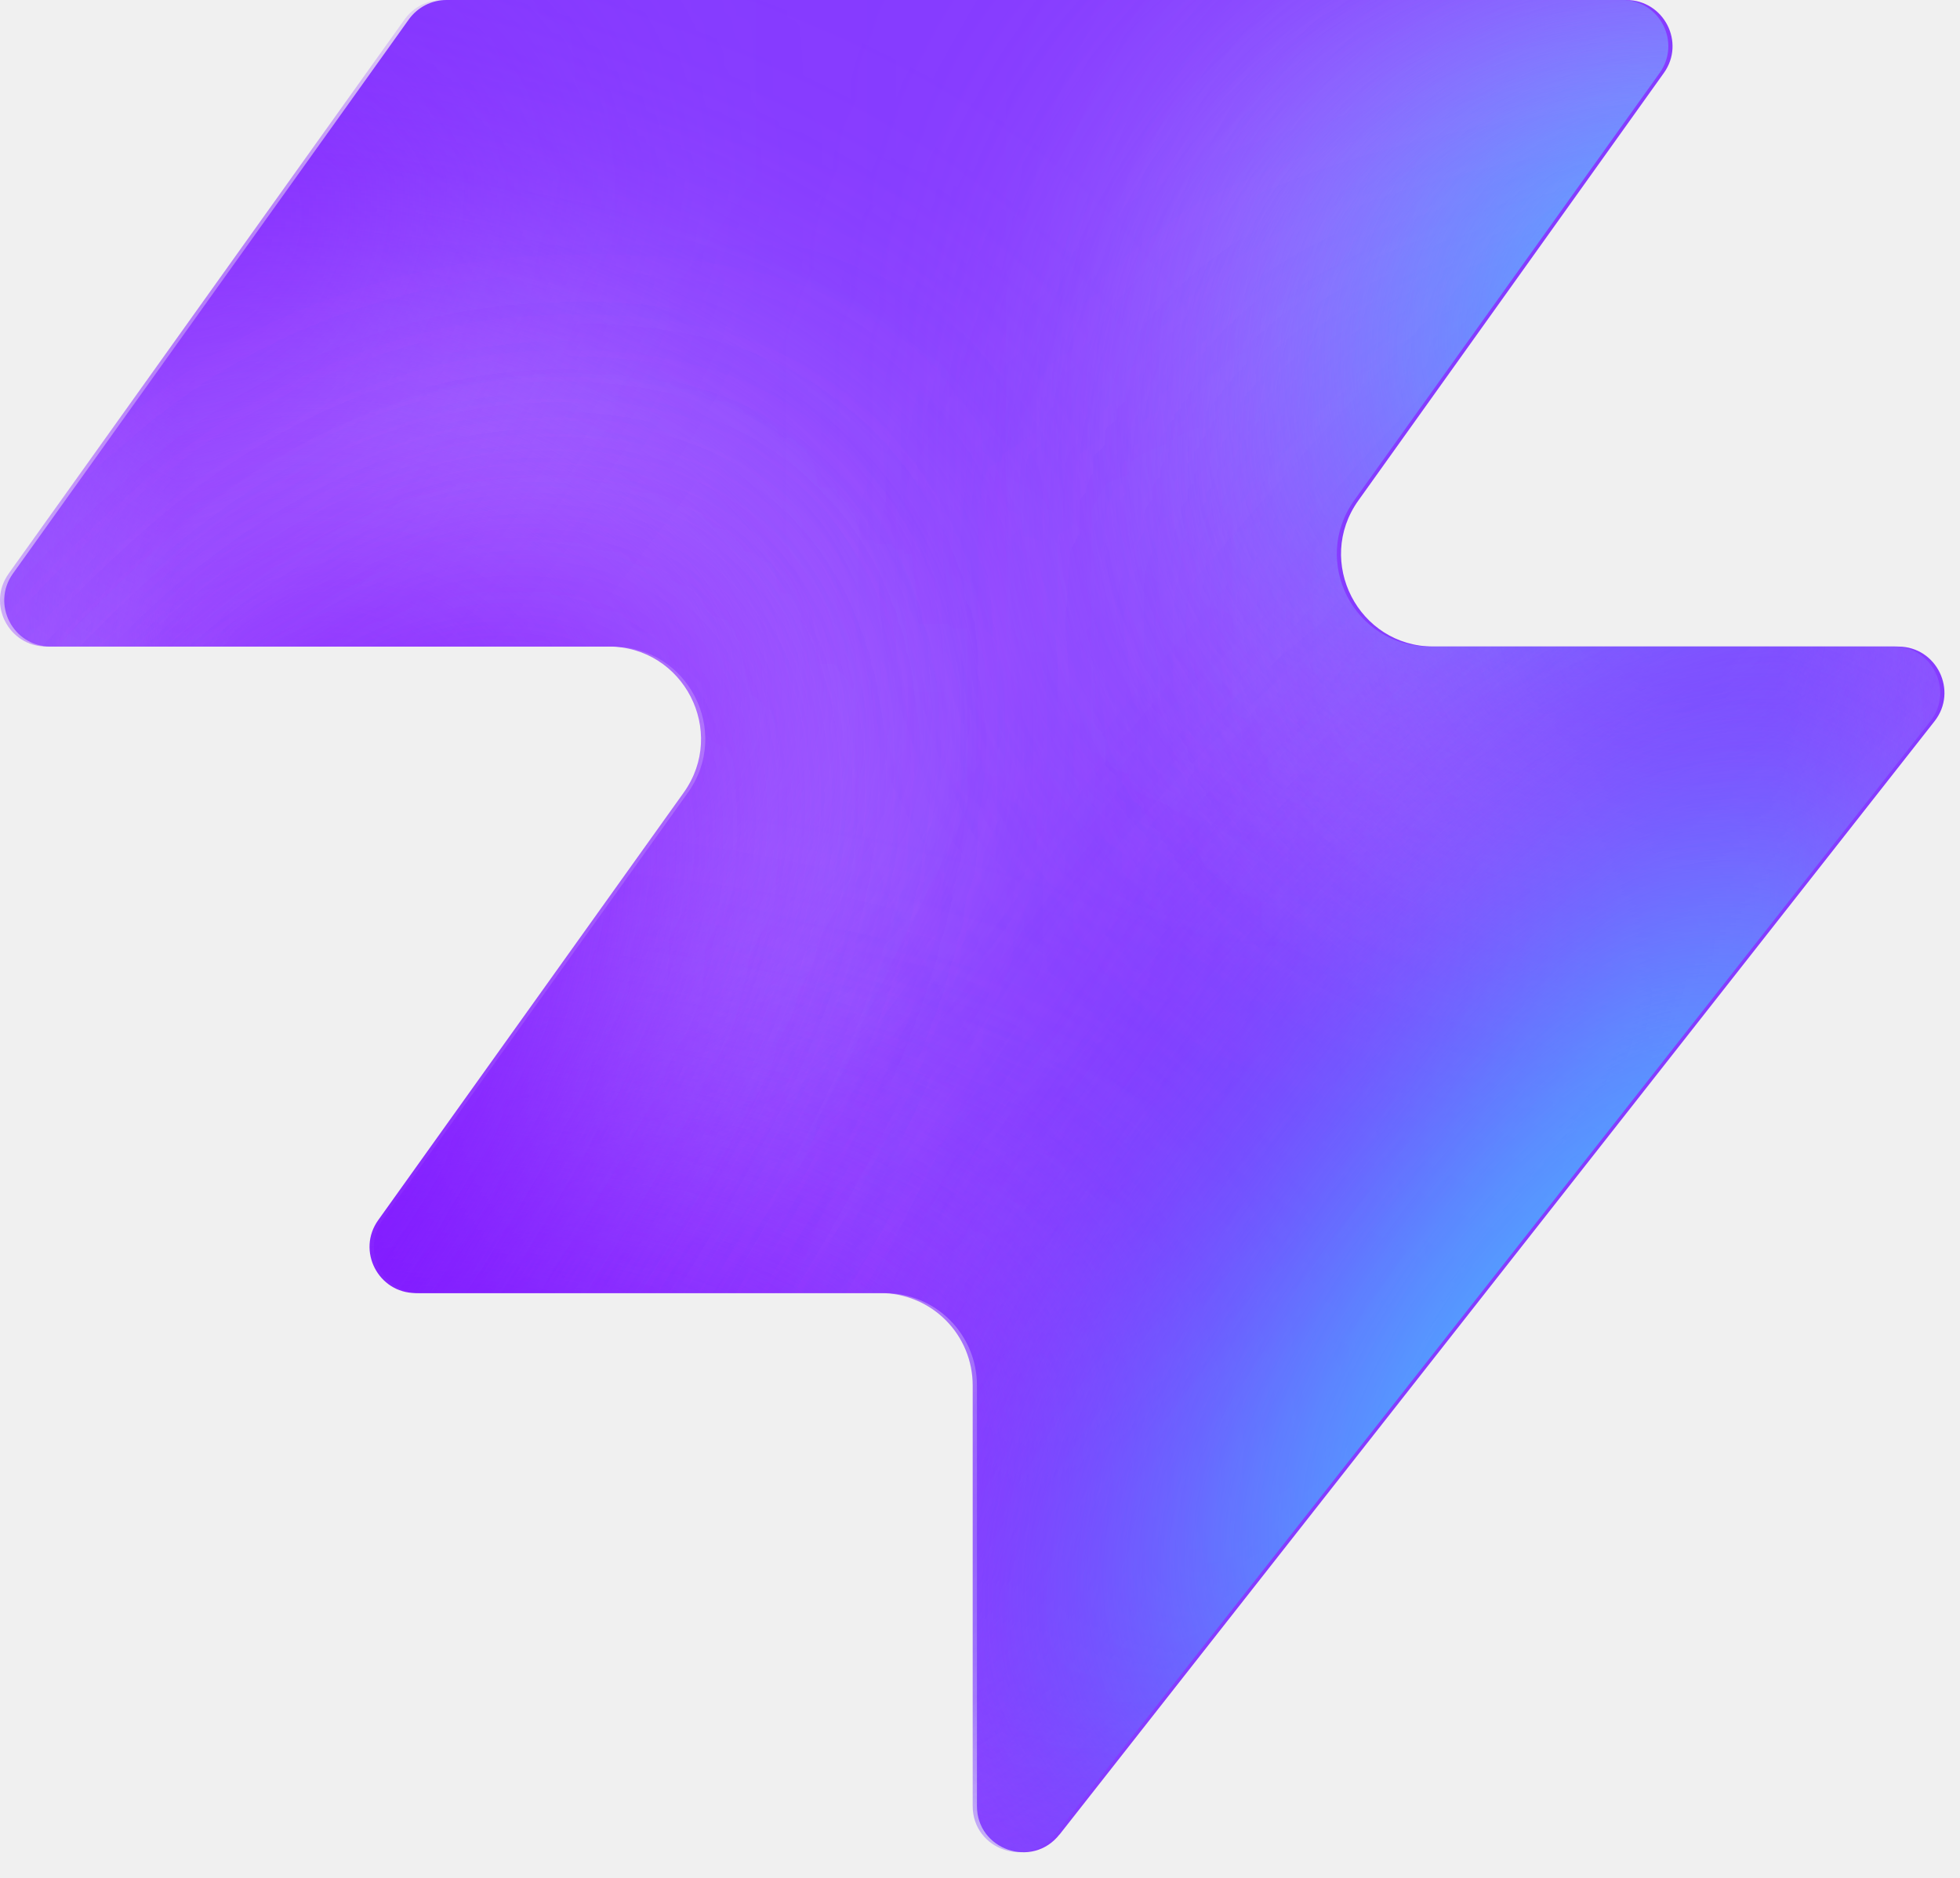
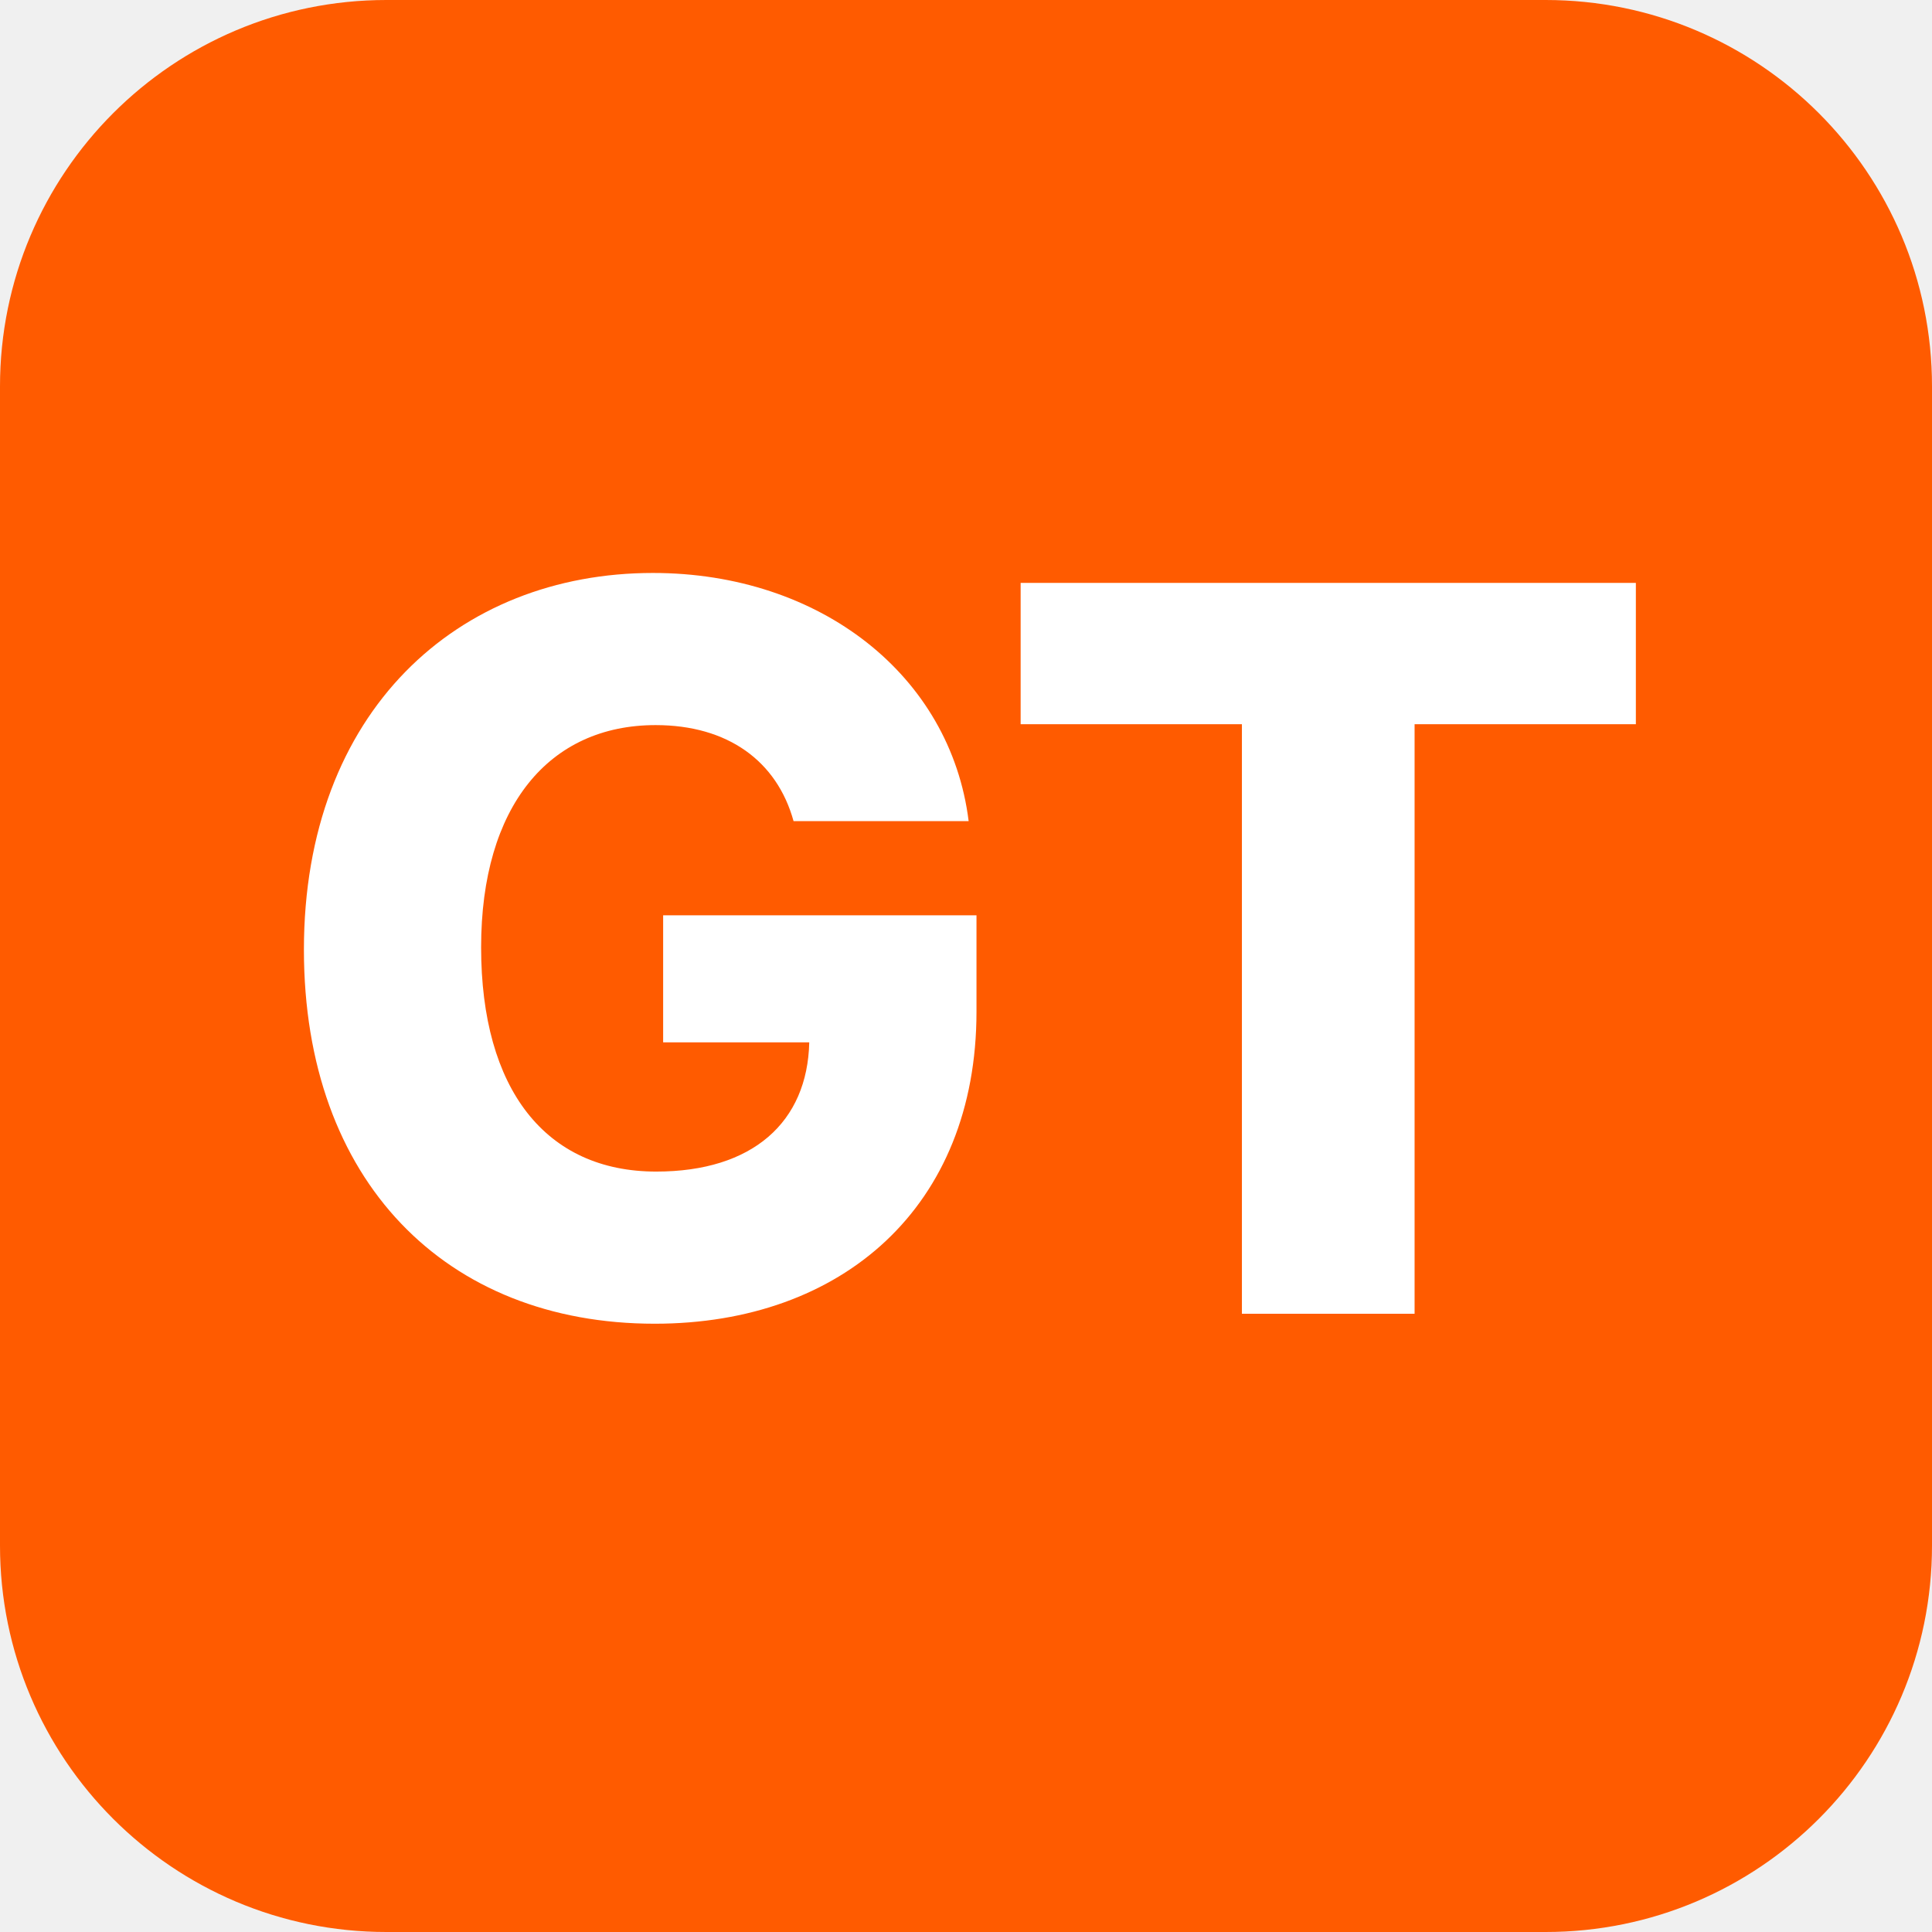
- <svg xmlns="http://www.w3.org/2000/svg" width="48" height="46" fill="none" viewBox="0 0 48 46">
-   <path fill="#863bff" d="M25.946 44.938c-.664.845-2.021.375-2.021-.698V33.937a2.26 2.26 0 0 0-2.262-2.262H10.287c-.92 0-1.456-1.04-.92-1.788l7.48-10.471c1.07-1.497 0-3.578-1.842-3.578H1.237c-.92 0-1.456-1.04-.92-1.788L10.013.474c.214-.297.556-.474.92-.474h28.894c.92 0 1.456 1.04.92 1.788l-7.48 10.471c-1.07 1.498 0 3.579 1.842 3.579h11.377c.943 0 1.473 1.088.89 1.83L25.947 44.94z" style="fill:#863bff;fill:color(display-p3 .525 .23 1);fill-opacity:1" />
-   <mask id="a" width="48" height="46" x="0" y="0" maskUnits="userSpaceOnUse" style="mask-type:alpha">
-     <path fill="#000" d="M25.842 44.938c-.664.844-2.021.375-2.021-.698V33.937a2.26 2.26 0 0 0-2.262-2.262H10.183c-.92 0-1.456-1.04-.92-1.788l7.48-10.471c1.07-1.498 0-3.579-1.842-3.579H1.133c-.92 0-1.456-1.04-.92-1.787L9.91.473c.214-.297.556-.474.92-.474h28.894c.92 0 1.456 1.04.92 1.788l-7.48 10.471c-1.07 1.498 0 3.578 1.842 3.578h11.377c.943 0 1.473 1.088.89 1.832L25.843 44.94z" style="fill:#000;fill-opacity:1" />
-   </mask>
-   <g mask="url(#a)">
-     <g filter="url(#b)">
-       <ellipse cx="5.508" cy="14.704" fill="#ede6ff" rx="5.508" ry="14.704" style="fill:#ede6ff;fill:color(display-p3 .927 .903 1);fill-opacity:1" transform="matrix(.00324 1 1 -.00324 -4.47 31.516)" />
-     </g>
-     <g filter="url(#c)">
-       <ellipse cx="10.399" cy="29.851" fill="#ede6ff" rx="10.399" ry="29.851" style="fill:#ede6ff;fill:color(display-p3 .927 .903 1);fill-opacity:1" transform="matrix(.00324 1 1 -.00324 -39.328 7.883)" />
-     </g>
-     <g filter="url(#d)">
-       <ellipse cx="5.508" cy="30.487" fill="#7e14ff" rx="5.508" ry="30.487" style="fill:#7e14ff;fill:color(display-p3 .492 .077 1);fill-opacity:1" transform="rotate(89.814 -25.913 -14.639)scale(1 -1)" />
-     </g>
-     <g filter="url(#e)">
-       <ellipse cx="5.508" cy="30.599" fill="#7e14ff" rx="5.508" ry="30.599" style="fill:#7e14ff;fill:color(display-p3 .492 .077 1);fill-opacity:1" transform="rotate(89.814 -32.644 -3.334)scale(1 -1)" />
-     </g>
-     <g filter="url(#f)">
-       <ellipse cx="5.508" cy="30.599" fill="#7e14ff" rx="5.508" ry="30.599" style="fill:#7e14ff;fill:color(display-p3 .492 .077 1);fill-opacity:1" transform="matrix(.00324 1 1 -.00324 -34.34 30.47)" />
-     </g>
-     <g filter="url(#g)">
-       <ellipse cx="14.072" cy="22.078" fill="#ede6ff" rx="14.072" ry="22.078" style="fill:#ede6ff;fill:color(display-p3 .927 .903 1);fill-opacity:1" transform="rotate(93.35 24.506 48.493)scale(-1 1)" />
-     </g>
-     <g filter="url(#h)">
-       <ellipse cx="3.47" cy="21.501" fill="#7e14ff" rx="3.47" ry="21.501" style="fill:#7e14ff;fill:color(display-p3 .492 .077 1);fill-opacity:1" transform="rotate(89.009 28.708 47.59)scale(-1 1)" />
-     </g>
-     <g filter="url(#i)">
-       <ellipse cx="3.47" cy="21.501" fill="#7e14ff" rx="3.47" ry="21.501" style="fill:#7e14ff;fill:color(display-p3 .492 .077 1);fill-opacity:1" transform="rotate(89.009 28.708 47.59)scale(-1 1)" />
-     </g>
-     <g filter="url(#j)">
-       <ellipse cx=".387" cy="8.972" fill="#7e14ff" rx="4.407" ry="29.108" style="fill:#7e14ff;fill:color(display-p3 .492 .077 1);fill-opacity:1" transform="rotate(39.51 .387 8.972)" />
-     </g>
-     <g filter="url(#k)">
-       <ellipse cx="47.523" cy="-6.092" fill="#7e14ff" rx="4.407" ry="29.108" style="fill:#7e14ff;fill:color(display-p3 .492 .077 1);fill-opacity:1" transform="rotate(37.892 47.523 -6.092)" />
-     </g>
-     <g filter="url(#l)">
-       <ellipse cx="41.412" cy="6.333" fill="#47bfff" rx="5.971" ry="9.665" style="fill:#47bfff;fill:color(display-p3 .28 .748 1);fill-opacity:1" transform="rotate(37.892 41.412 6.333)" />
-     </g>
-     <g filter="url(#m)">
-       <ellipse cx="-1.879" cy="38.332" fill="#7e14ff" rx="4.407" ry="29.108" style="fill:#7e14ff;fill:color(display-p3 .492 .077 1);fill-opacity:1" transform="rotate(37.892 -1.88 38.332)" />
-     </g>
-     <g filter="url(#n)">
-       <ellipse cx="-1.879" cy="38.332" fill="#7e14ff" rx="4.407" ry="29.108" style="fill:#7e14ff;fill:color(display-p3 .492 .077 1);fill-opacity:1" transform="rotate(37.892 -1.88 38.332)" />
-     </g>
-     <g filter="url(#o)">
-       <ellipse cx="35.651" cy="29.907" fill="#7e14ff" rx="4.407" ry="29.108" style="fill:#7e14ff;fill:color(display-p3 .492 .077 1);fill-opacity:1" transform="rotate(37.892 35.651 29.907)" />
-     </g>
-     <g filter="url(#p)">
-       <ellipse cx="38.418" cy="32.4" fill="#47bfff" rx="5.971" ry="15.297" style="fill:#47bfff;fill:color(display-p3 .28 .748 1);fill-opacity:1" transform="rotate(37.892 38.418 32.4)" />
-     </g>
-   </g>
-   <defs>
-     <filter id="b" width="60.045" height="41.654" x="-19.77" y="16.149" color-interpolation-filters="sRGB" filterUnits="userSpaceOnUse">
-       <feFlood flood-opacity="0" result="BackgroundImageFix" />
-       <feBlend in="SourceGraphic" in2="BackgroundImageFix" result="shape" />
-       <feGaussianBlur result="effect1_foregroundBlur_2002_17158" stdDeviation="7.659" />
-     </filter>
-     <filter id="c" width="90.34" height="51.437" x="-54.613" y="-7.533" color-interpolation-filters="sRGB" filterUnits="userSpaceOnUse">
-       <feFlood flood-opacity="0" result="BackgroundImageFix" />
-       <feBlend in="SourceGraphic" in2="BackgroundImageFix" result="shape" />
-       <feGaussianBlur result="effect1_foregroundBlur_2002_17158" stdDeviation="7.659" />
-     </filter>
-     <filter id="d" width="79.355" height="29.4" x="-49.64" y="2.03" color-interpolation-filters="sRGB" filterUnits="userSpaceOnUse">
-       <feFlood flood-opacity="0" result="BackgroundImageFix" />
-       <feBlend in="SourceGraphic" in2="BackgroundImageFix" result="shape" />
-       <feGaussianBlur result="effect1_foregroundBlur_2002_17158" stdDeviation="4.596" />
-     </filter>
-     <filter id="e" width="79.579" height="29.4" x="-45.045" y="20.029" color-interpolation-filters="sRGB" filterUnits="userSpaceOnUse">
-       <feFlood flood-opacity="0" result="BackgroundImageFix" />
-       <feBlend in="SourceGraphic" in2="BackgroundImageFix" result="shape" />
-       <feGaussianBlur result="effect1_foregroundBlur_2002_17158" stdDeviation="4.596" />
-     </filter>
-     <filter id="f" width="79.579" height="29.4" x="-43.513" y="21.178" color-interpolation-filters="sRGB" filterUnits="userSpaceOnUse">
-       <feFlood flood-opacity="0" result="BackgroundImageFix" />
-       <feBlend in="SourceGraphic" in2="BackgroundImageFix" result="shape" />
-       <feGaussianBlur result="effect1_foregroundBlur_2002_17158" stdDeviation="4.596" />
-     </filter>
-     <filter id="g" width="74.749" height="58.852" x="15.756" y="-17.901" color-interpolation-filters="sRGB" filterUnits="userSpaceOnUse">
-       <feFlood flood-opacity="0" result="BackgroundImageFix" />
-       <feBlend in="SourceGraphic" in2="BackgroundImageFix" result="shape" />
-       <feGaussianBlur result="effect1_foregroundBlur_2002_17158" stdDeviation="7.659" />
-     </filter>
-     <filter id="h" width="61.377" height="25.362" x="23.548" y="2.284" color-interpolation-filters="sRGB" filterUnits="userSpaceOnUse">
-       <feFlood flood-opacity="0" result="BackgroundImageFix" />
-       <feBlend in="SourceGraphic" in2="BackgroundImageFix" result="shape" />
-       <feGaussianBlur result="effect1_foregroundBlur_2002_17158" stdDeviation="4.596" />
-     </filter>
-     <filter id="i" width="61.377" height="25.362" x="23.548" y="2.284" color-interpolation-filters="sRGB" filterUnits="userSpaceOnUse">
-       <feFlood flood-opacity="0" result="BackgroundImageFix" />
-       <feBlend in="SourceGraphic" in2="BackgroundImageFix" result="shape" />
-       <feGaussianBlur result="effect1_foregroundBlur_2002_17158" stdDeviation="4.596" />
-     </filter>
-     <filter id="j" width="56.045" height="63.649" x="-27.636" y="-22.853" color-interpolation-filters="sRGB" filterUnits="userSpaceOnUse">
-       <feFlood flood-opacity="0" result="BackgroundImageFix" />
-       <feBlend in="SourceGraphic" in2="BackgroundImageFix" result="shape" />
-       <feGaussianBlur result="effect1_foregroundBlur_2002_17158" stdDeviation="4.596" />
-     </filter>
-     <filter id="k" width="54.814" height="64.646" x="20.116" y="-38.415" color-interpolation-filters="sRGB" filterUnits="userSpaceOnUse">
-       <feFlood flood-opacity="0" result="BackgroundImageFix" />
-       <feBlend in="SourceGraphic" in2="BackgroundImageFix" result="shape" />
-       <feGaussianBlur result="effect1_foregroundBlur_2002_17158" stdDeviation="4.596" />
-     </filter>
-     <filter id="l" width="33.541" height="35.313" x="24.641" y="-11.323" color-interpolation-filters="sRGB" filterUnits="userSpaceOnUse">
-       <feFlood flood-opacity="0" result="BackgroundImageFix" />
-       <feBlend in="SourceGraphic" in2="BackgroundImageFix" result="shape" />
-       <feGaussianBlur result="effect1_foregroundBlur_2002_17158" stdDeviation="4.596" />
-     </filter>
-     <filter id="m" width="54.814" height="64.646" x="-29.286" y="6.009" color-interpolation-filters="sRGB" filterUnits="userSpaceOnUse">
-       <feFlood flood-opacity="0" result="BackgroundImageFix" />
-       <feBlend in="SourceGraphic" in2="BackgroundImageFix" result="shape" />
-       <feGaussianBlur result="effect1_foregroundBlur_2002_17158" stdDeviation="4.596" />
-     </filter>
-     <filter id="n" width="54.814" height="64.646" x="-29.286" y="6.009" color-interpolation-filters="sRGB" filterUnits="userSpaceOnUse">
-       <feFlood flood-opacity="0" result="BackgroundImageFix" />
-       <feBlend in="SourceGraphic" in2="BackgroundImageFix" result="shape" />
-       <feGaussianBlur result="effect1_foregroundBlur_2002_17158" stdDeviation="4.596" />
-     </filter>
-     <filter id="o" width="54.814" height="64.646" x="8.244" y="-2.416" color-interpolation-filters="sRGB" filterUnits="userSpaceOnUse">
-       <feFlood flood-opacity="0" result="BackgroundImageFix" />
-       <feBlend in="SourceGraphic" in2="BackgroundImageFix" result="shape" />
-       <feGaussianBlur result="effect1_foregroundBlur_2002_17158" stdDeviation="4.596" />
-     </filter>
-     <filter id="p" width="39.409" height="43.623" x="18.713" y="10.588" color-interpolation-filters="sRGB" filterUnits="userSpaceOnUse">
-       <feFlood flood-opacity="0" result="BackgroundImageFix" />
-       <feBlend in="SourceGraphic" in2="BackgroundImageFix" result="shape" />
-       <feGaussianBlur result="effect1_foregroundBlur_2002_17158" stdDeviation="4.596" />
-     </filter>
-   </defs>
+ <svg xmlns="http://www.w3.org/2000/svg" viewBox="0 0 100 100">
+   <rect width="100" height="100" rx="20" fill="#ff5b00" />
+   <text x="50" y="68" font-family="Inter, Helvetica, Arial, sans-serif" font-size="52" font-weight="800" fill="white" text-anchor="middle">GT</text>
</svg>
